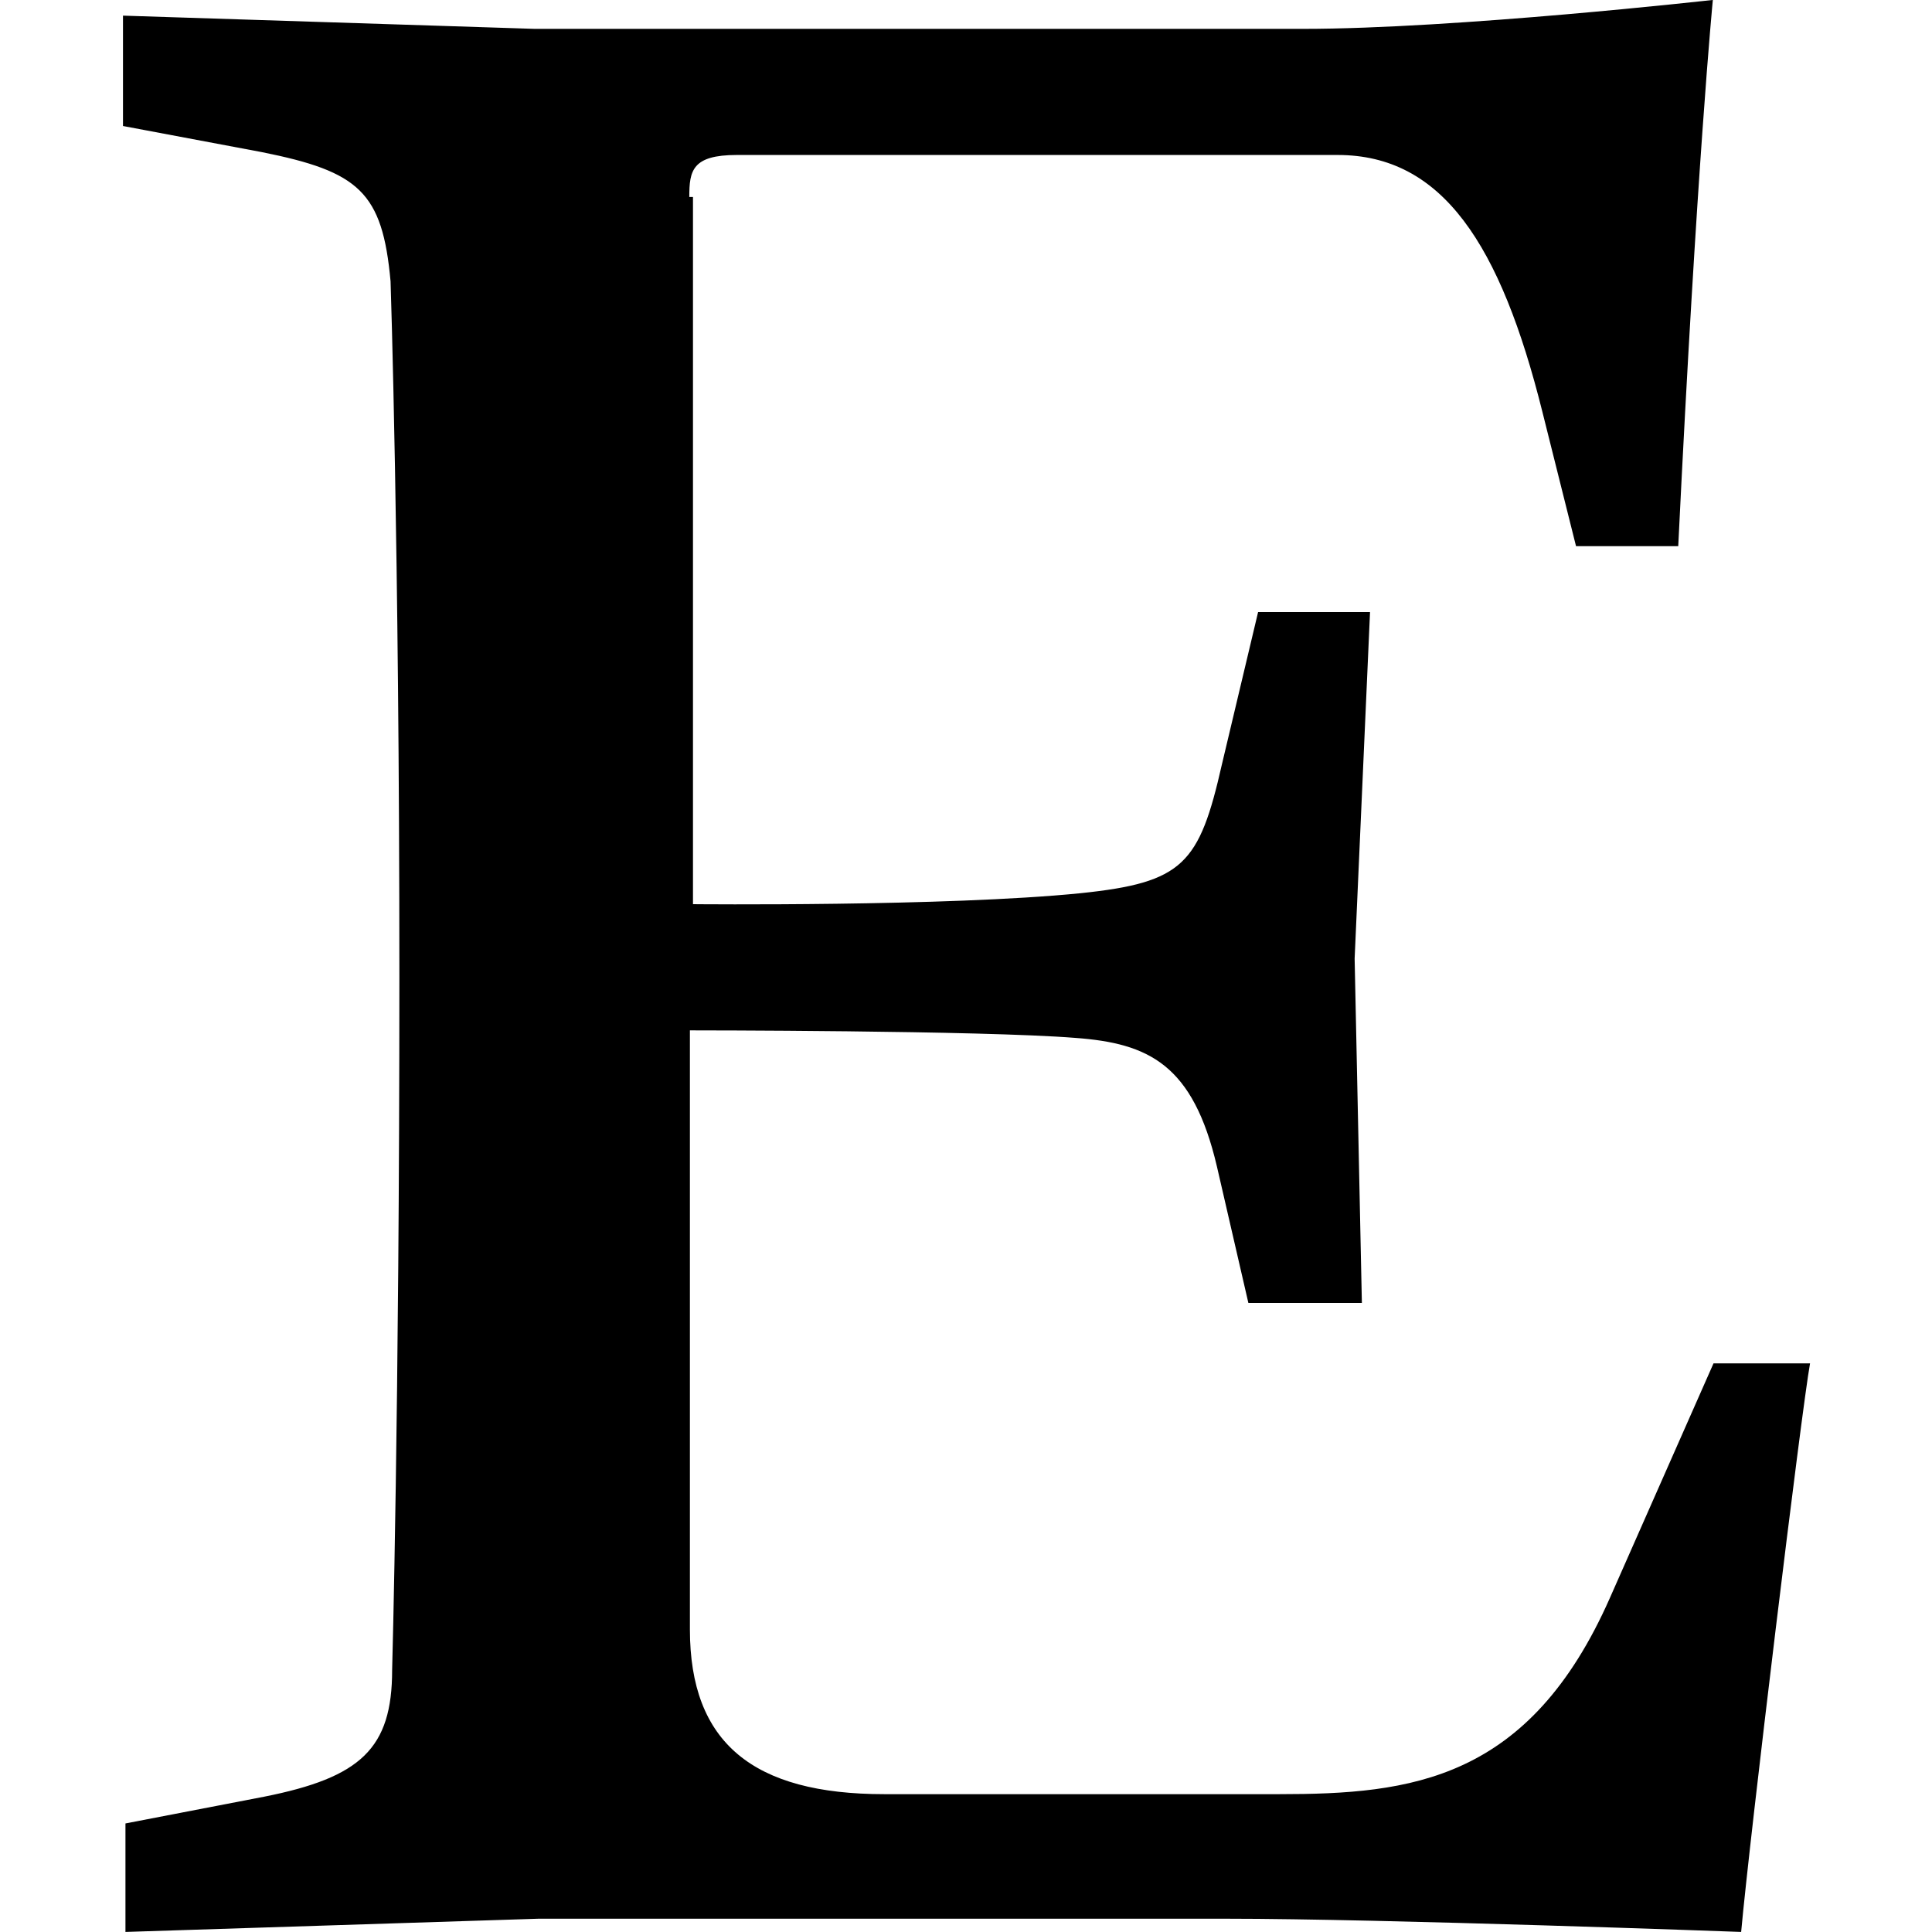
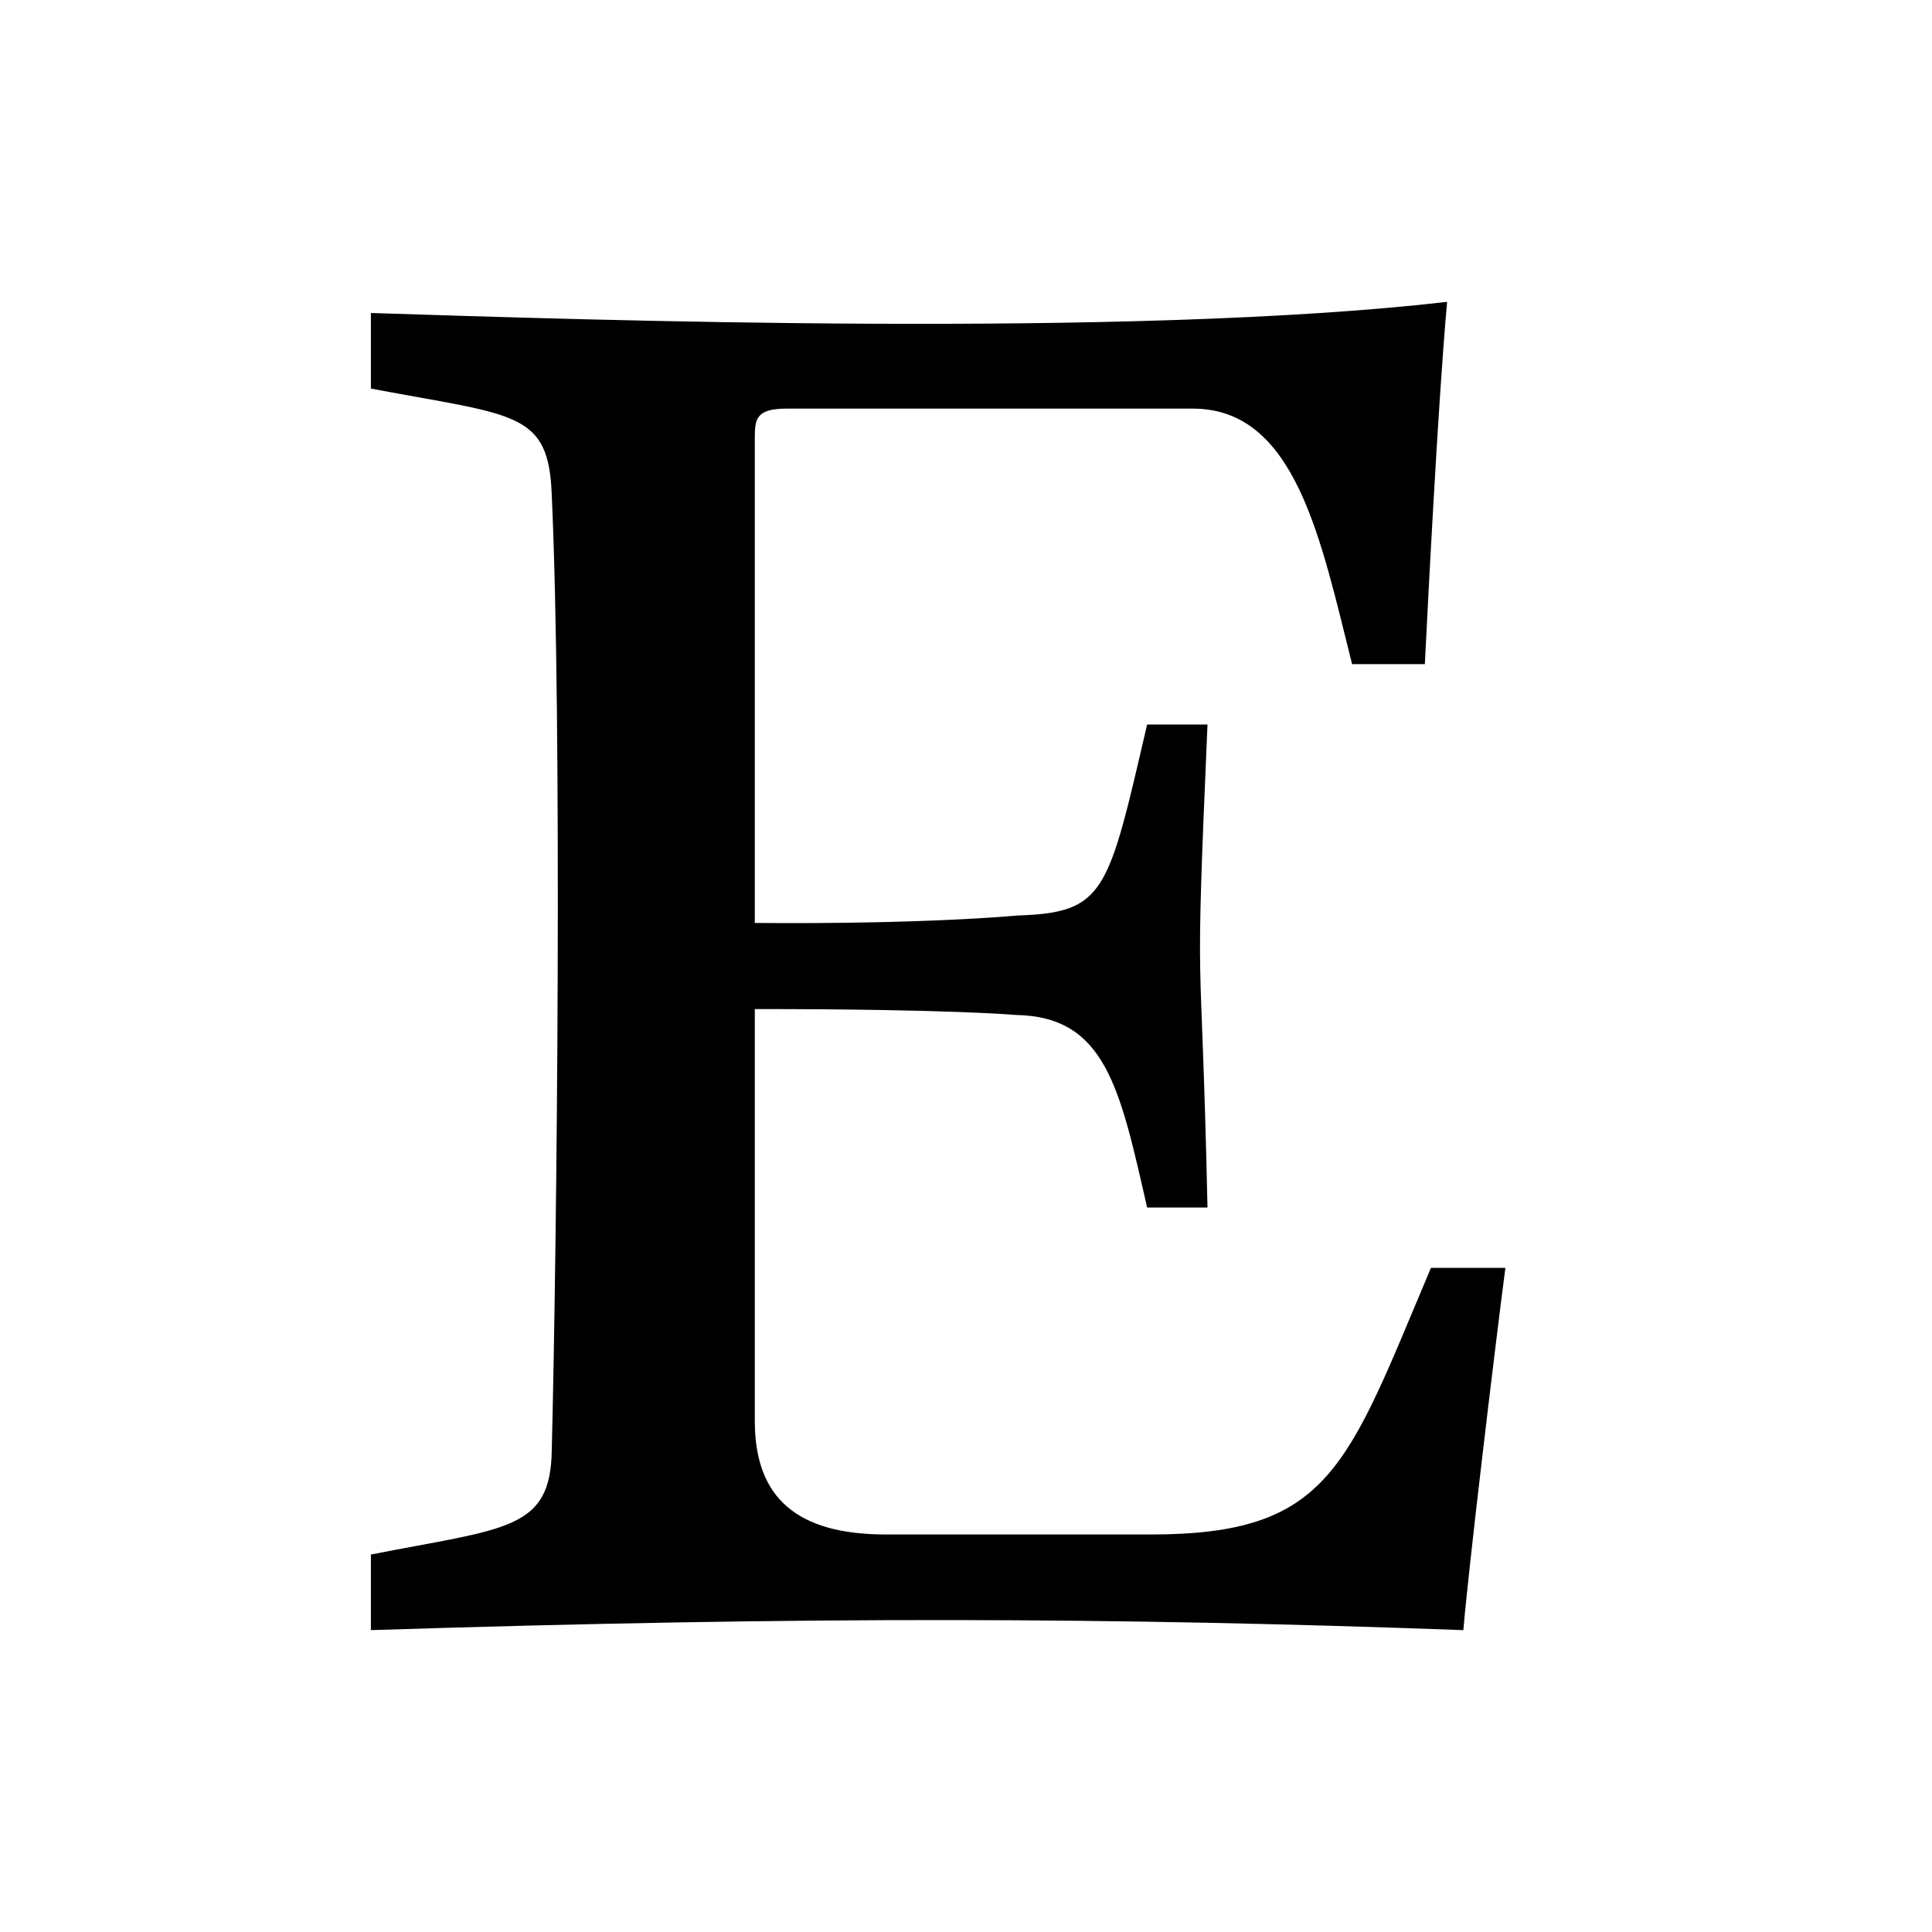
<svg xmlns="http://www.w3.org/2000/svg" fill="#000000" width="800px" height="800px" viewBox="0 0 32 32">
-   <path d="M11.417 3.26c0-0.432 0.047-0.693 0.786-0.693h9.953c1.734 0 2.698 1.479 3.391 4.255l0.557 2.224h1.693c0.307-6.307 0.573-9.047 0.573-9.047s-4.26 0.479-6.786 0.479h-12.729l-6.818-0.219v1.828l2.297 0.432c1.615 0.323 2 0.661 2.135 2.141 0 0 0.146 4.365 0.146 11.521 0 7.182-0.12 11.479-0.12 11.479 0 1.302-0.521 1.781-2.12 2.099l-2.297 0.443v1.797l6.839-0.219h11.401c2.583 0 8.521 0.219 8.521 0.219 0.141-1.563 1-8.641 1.141-9.417h-1.599l-1.714 3.88c-1.339 3.036-3.302 3.255-5.479 3.255h-6.542c-2.172 0-3.219-0.849-3.219-2.729v-9.922c0 0 4.823 0 6.385 0.125 1.214 0.089 1.948 0.438 2.344 2.13l0.521 2.26h1.88l-0.12-5.703 0.255-5.74h-1.854l-0.599 2.521c-0.375 1.656-0.641 1.958-2.339 2.135-2.219 0.224-6.422 0.182-6.422 0.182v-11.714h-0.063z" />
+   <path d="M 23.969 5 C 18.711 5.604 9.771 5.3 6.143 5.184 L 6.143 6.436 C 8.543 6.89 9.089 6.805 9.139 8.203 C 9.312 12.026 9.227 20.466 9.139 24.018 C 9.121 25.355 8.375 25.309 6.143 25.748 L 6.143 27 C 13.441 26.767 18.449 26.789 24.238 27 C 24.312 26.075 24.754 22.379 24.934 21 L 23.701 21 C 22.309 24.293 22.041 25.416 19.059 25.416 L 14.676 25.416 C 13.203 25.416 12.502 24.813 12.502 23.537 L 12.502 16.713 C 15.768 16.713 16.822 16.811 16.822 16.811 C 18.317 16.834 18.55 18.031 19 20 L 20 20 C 19.894 15.167 19.784 16.977 20 12 L 19 12 C 18.352 14.787 18.31 15.117 16.848 15.164 C 16.848 15.164 15.35 15.311 12.502 15.287 L 12.502 7.246 C 12.502 6.939 12.526 6.768 13.029 6.768 L 19.758 6.768 C 21.466 6.768 21.879 8.954 22.395 11 L 23.6 11 C 23.644 10.113 23.82 6.632 23.969 5 z" />
</svg>
